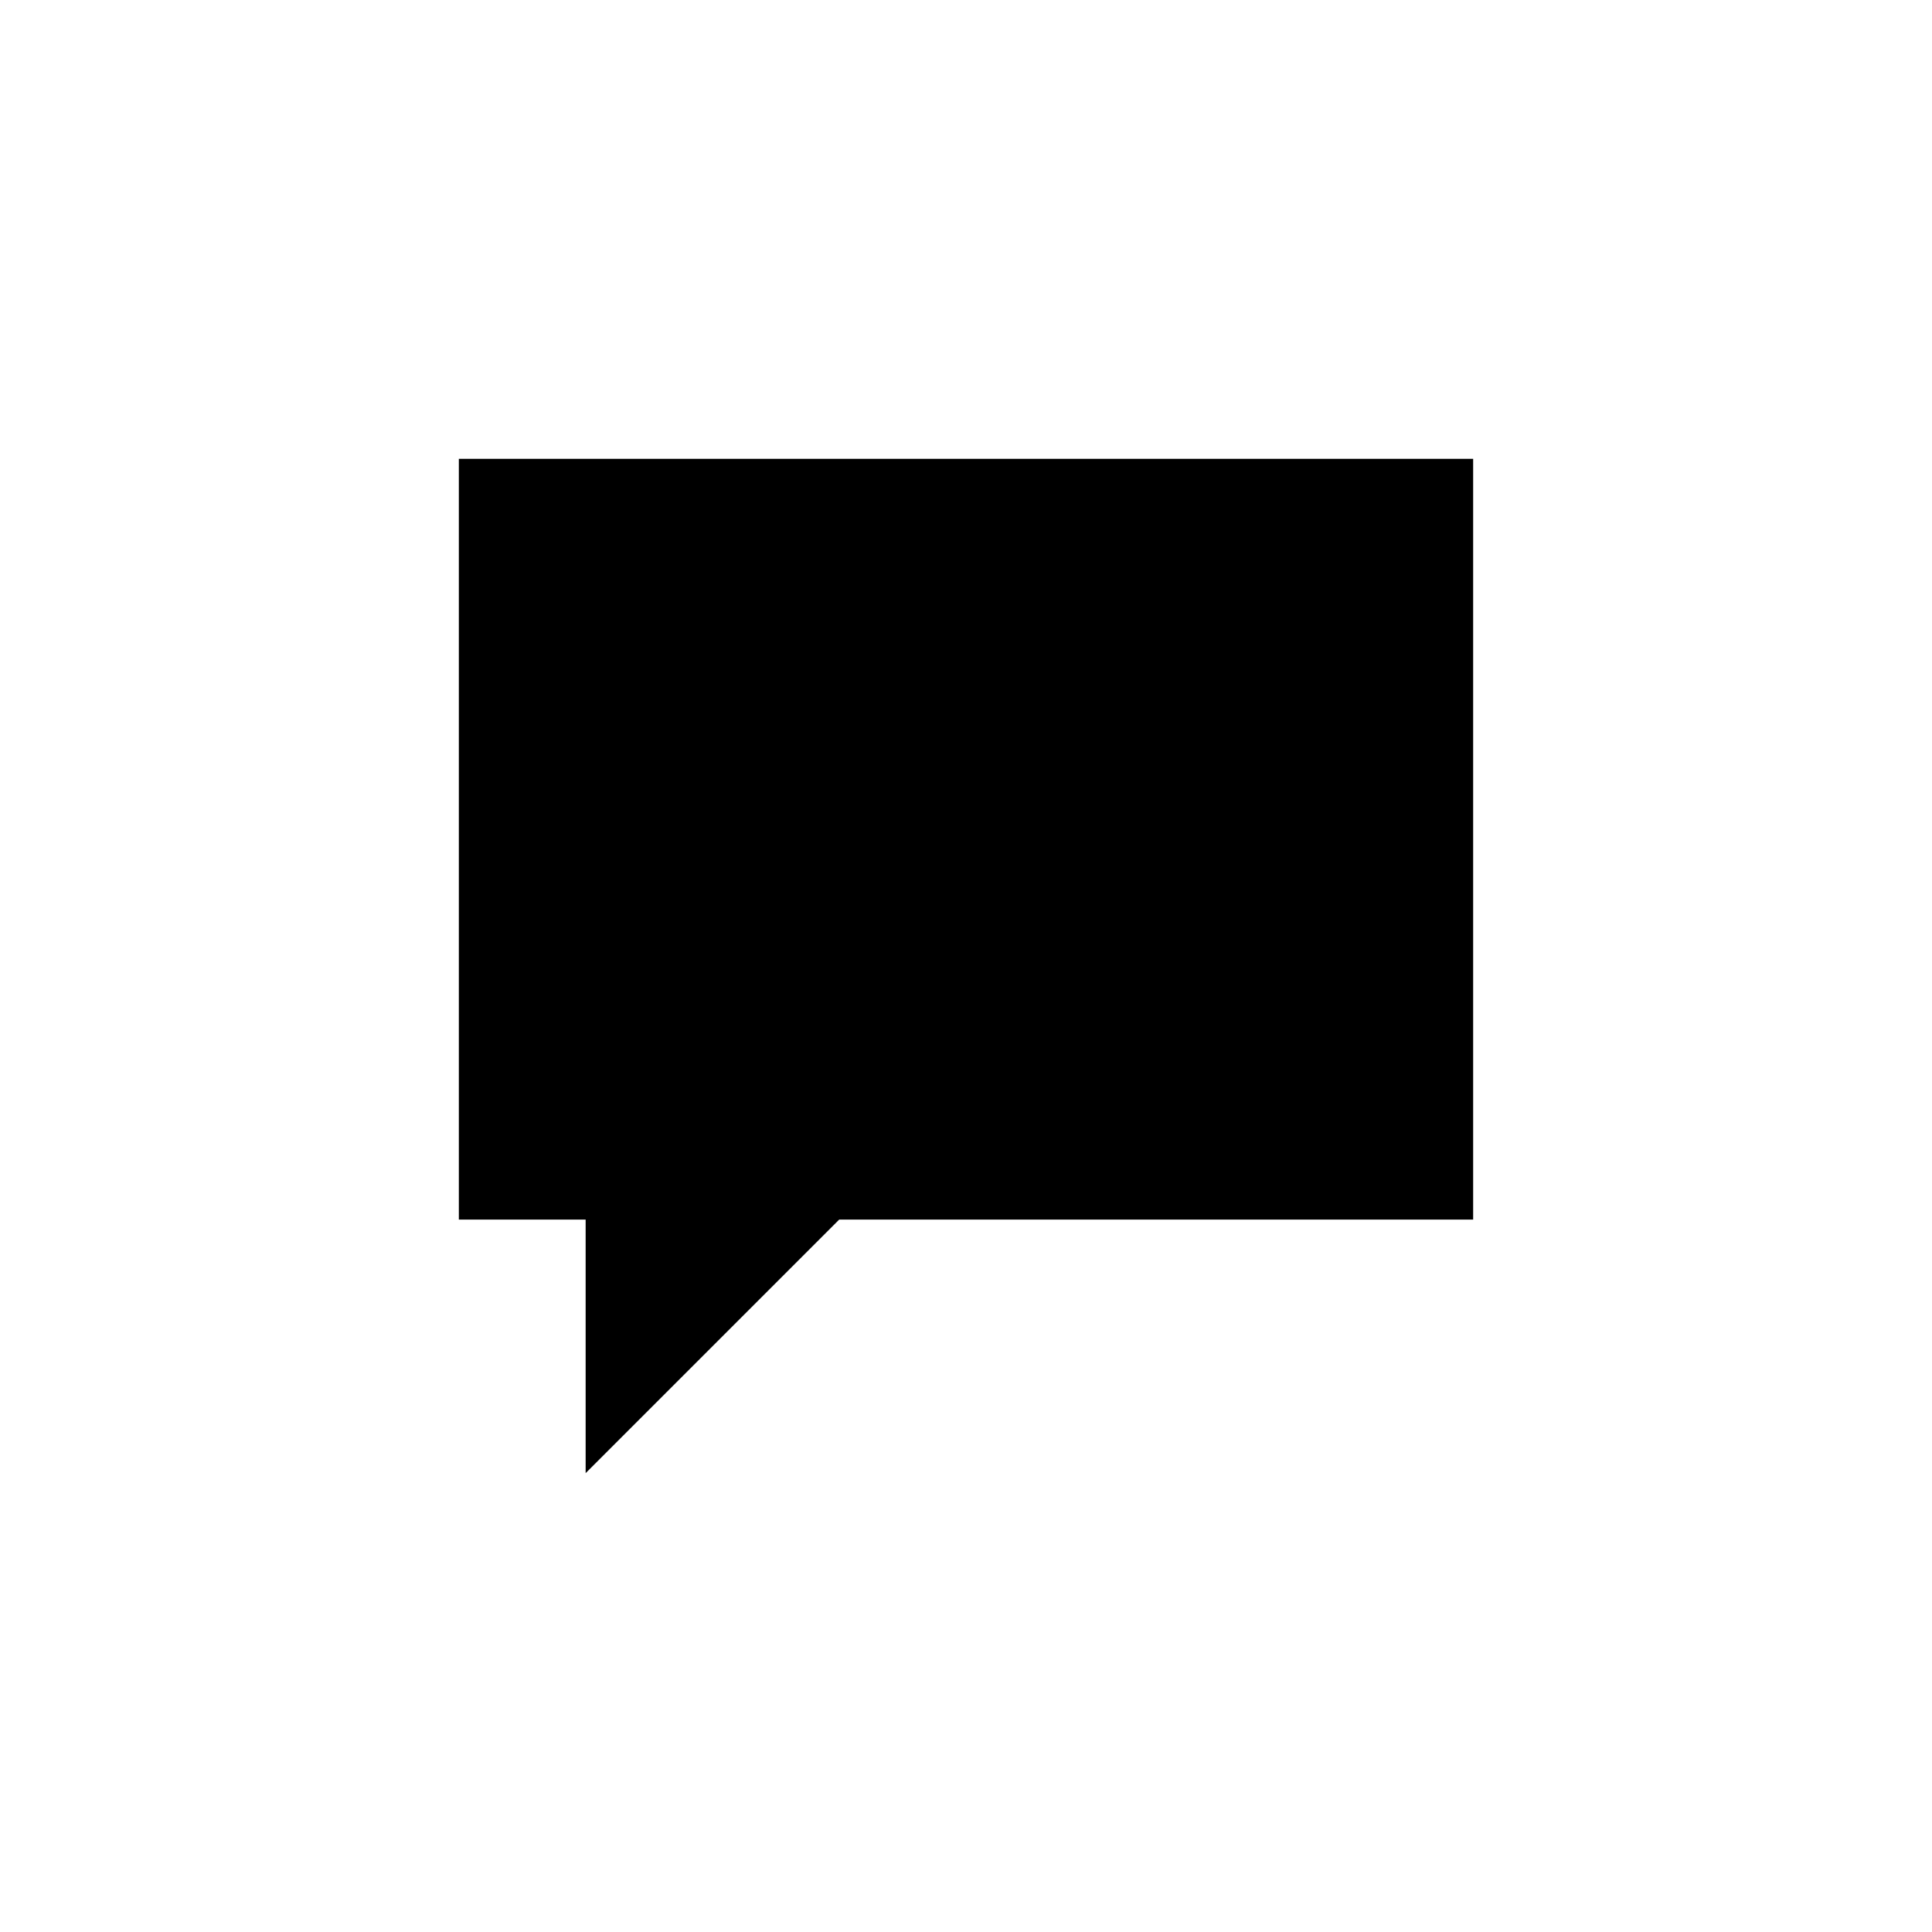
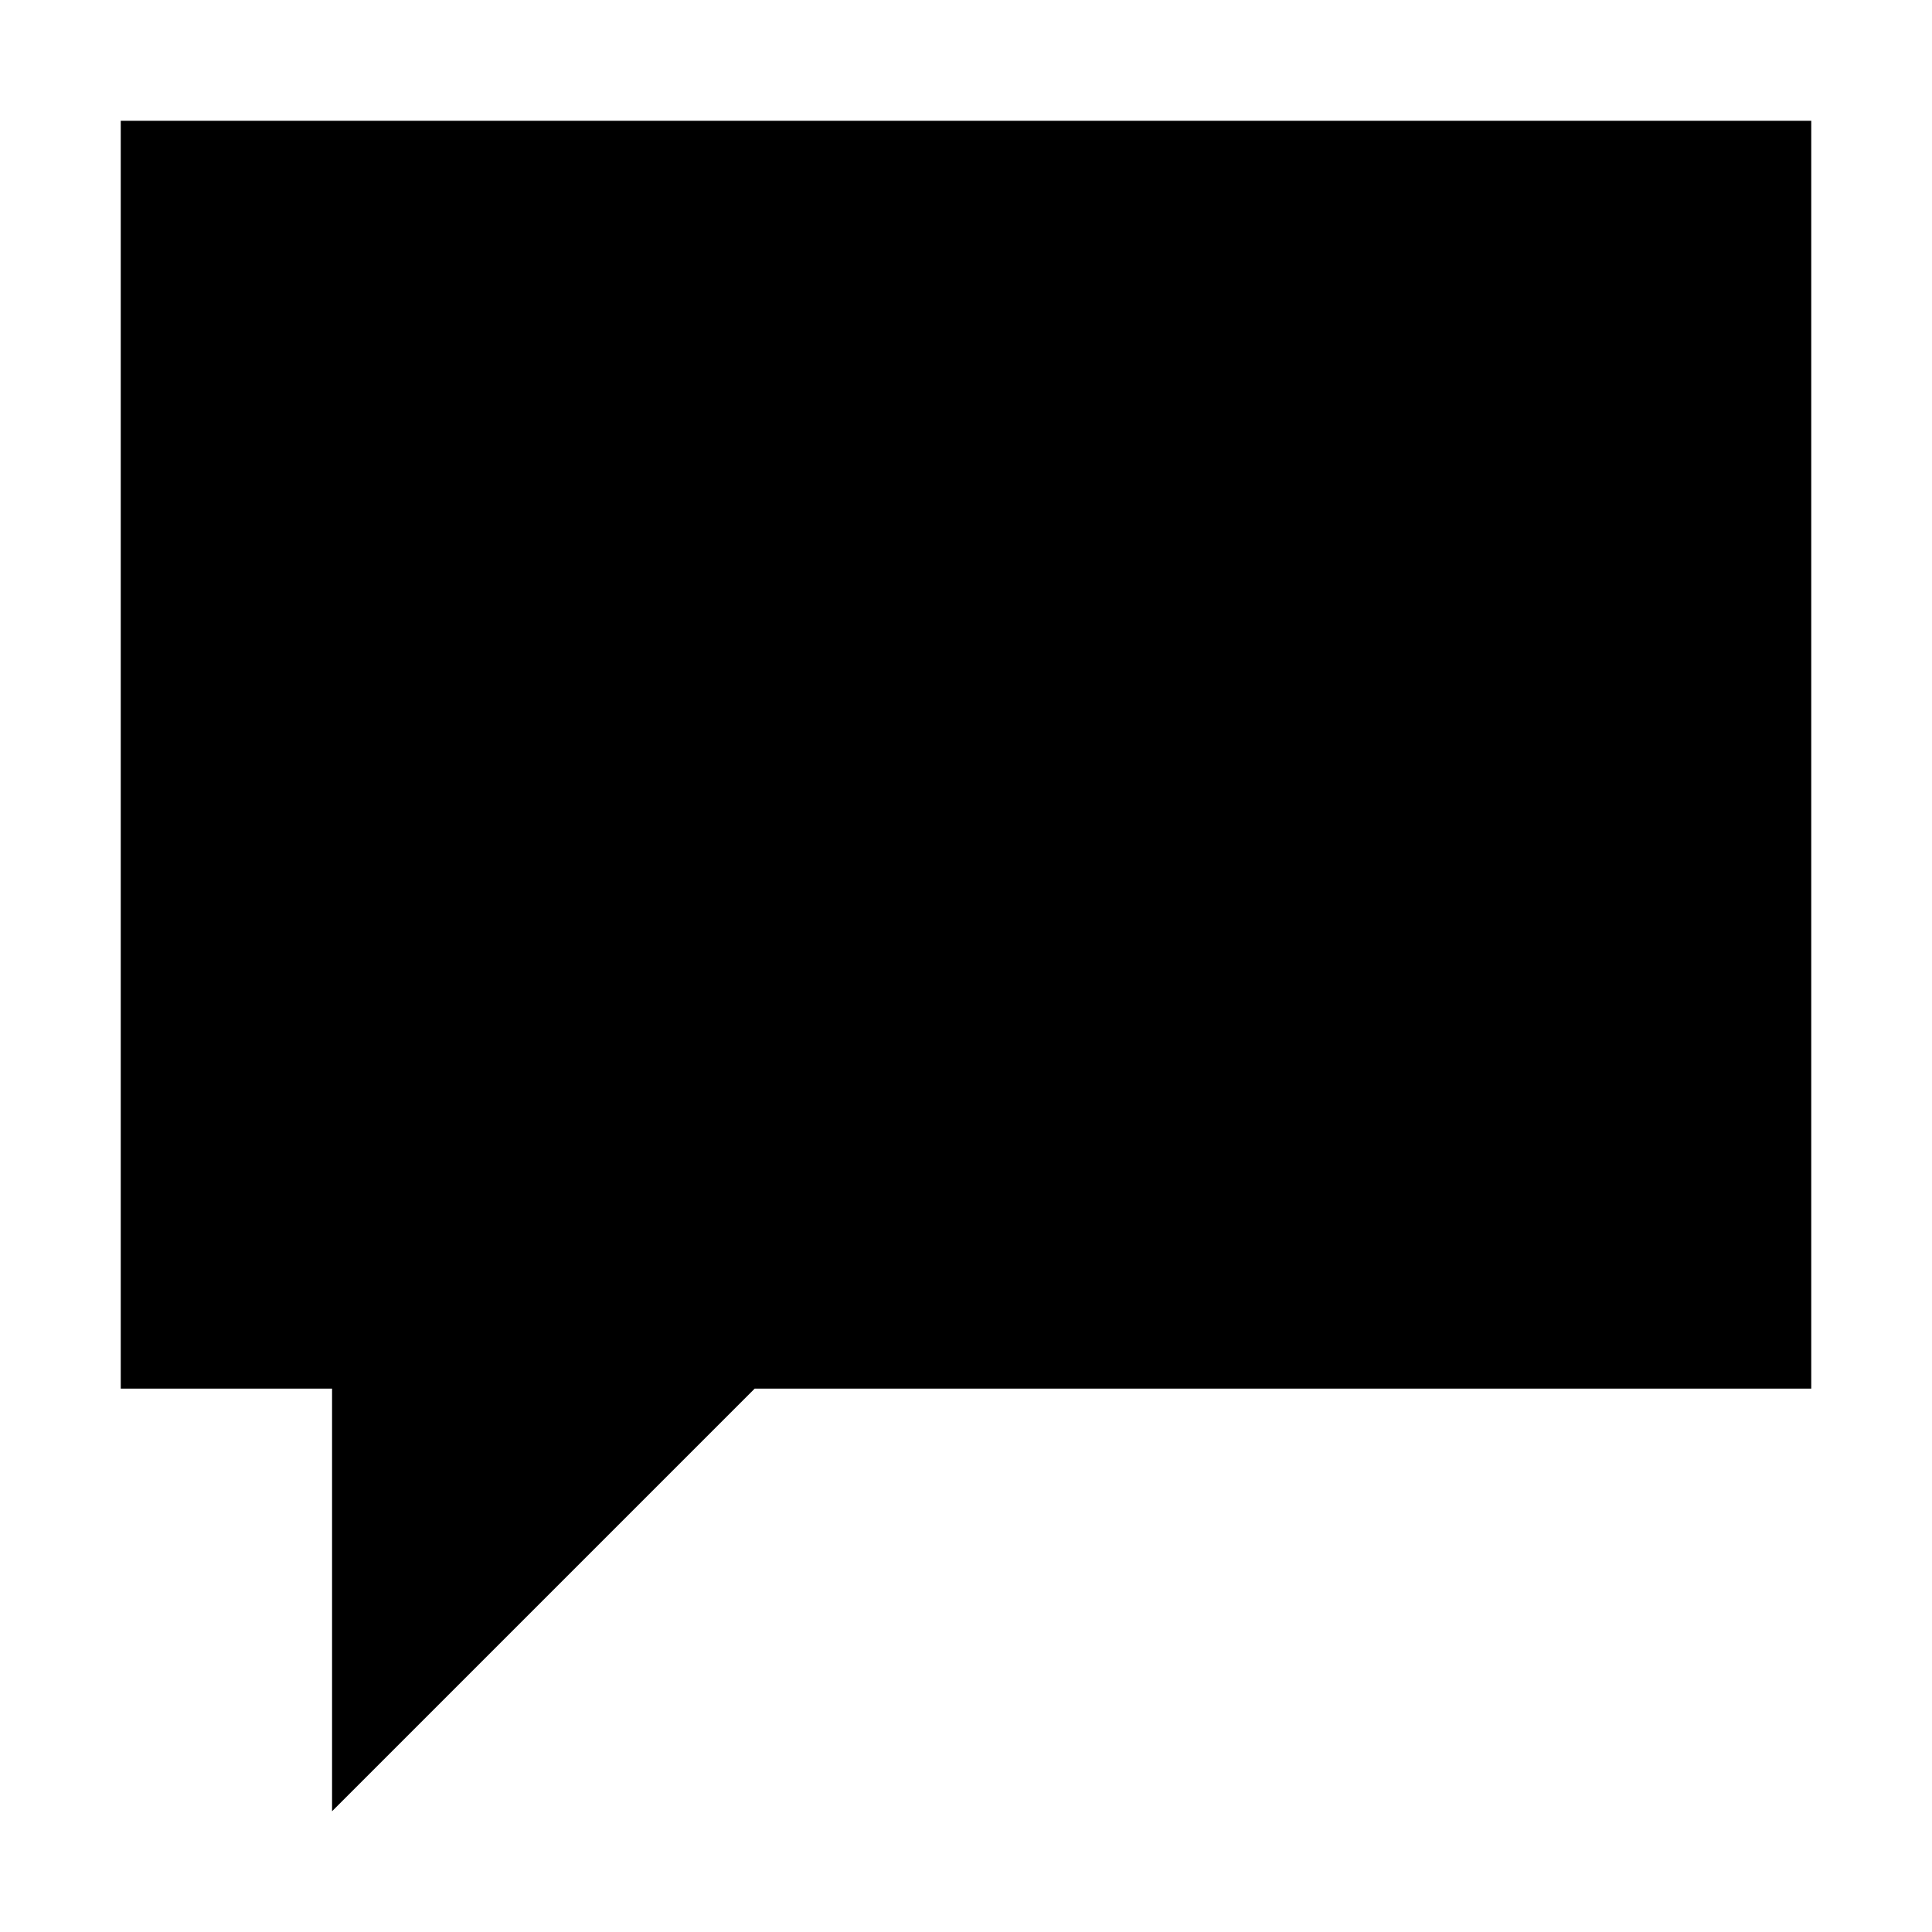
<svg xmlns="http://www.w3.org/2000/svg" version="1.1" id="Calque_1" x="0px" y="0px" viewBox="0 0 32 32" enable-background="new 0 0 32 32" xml:space="preserve">
-   <polygon points="7.6,7.6 7.6,20.2 9.7,20.2 9.7,24.4 13.9,20.2 24.4,20.2 24.4,7.6 " />
+   <polygon points="2,2 2,23 5.5,23 5.5,30 12.5,23 30,23 30,2 " />
+   <g>
+ </g>
</svg>
